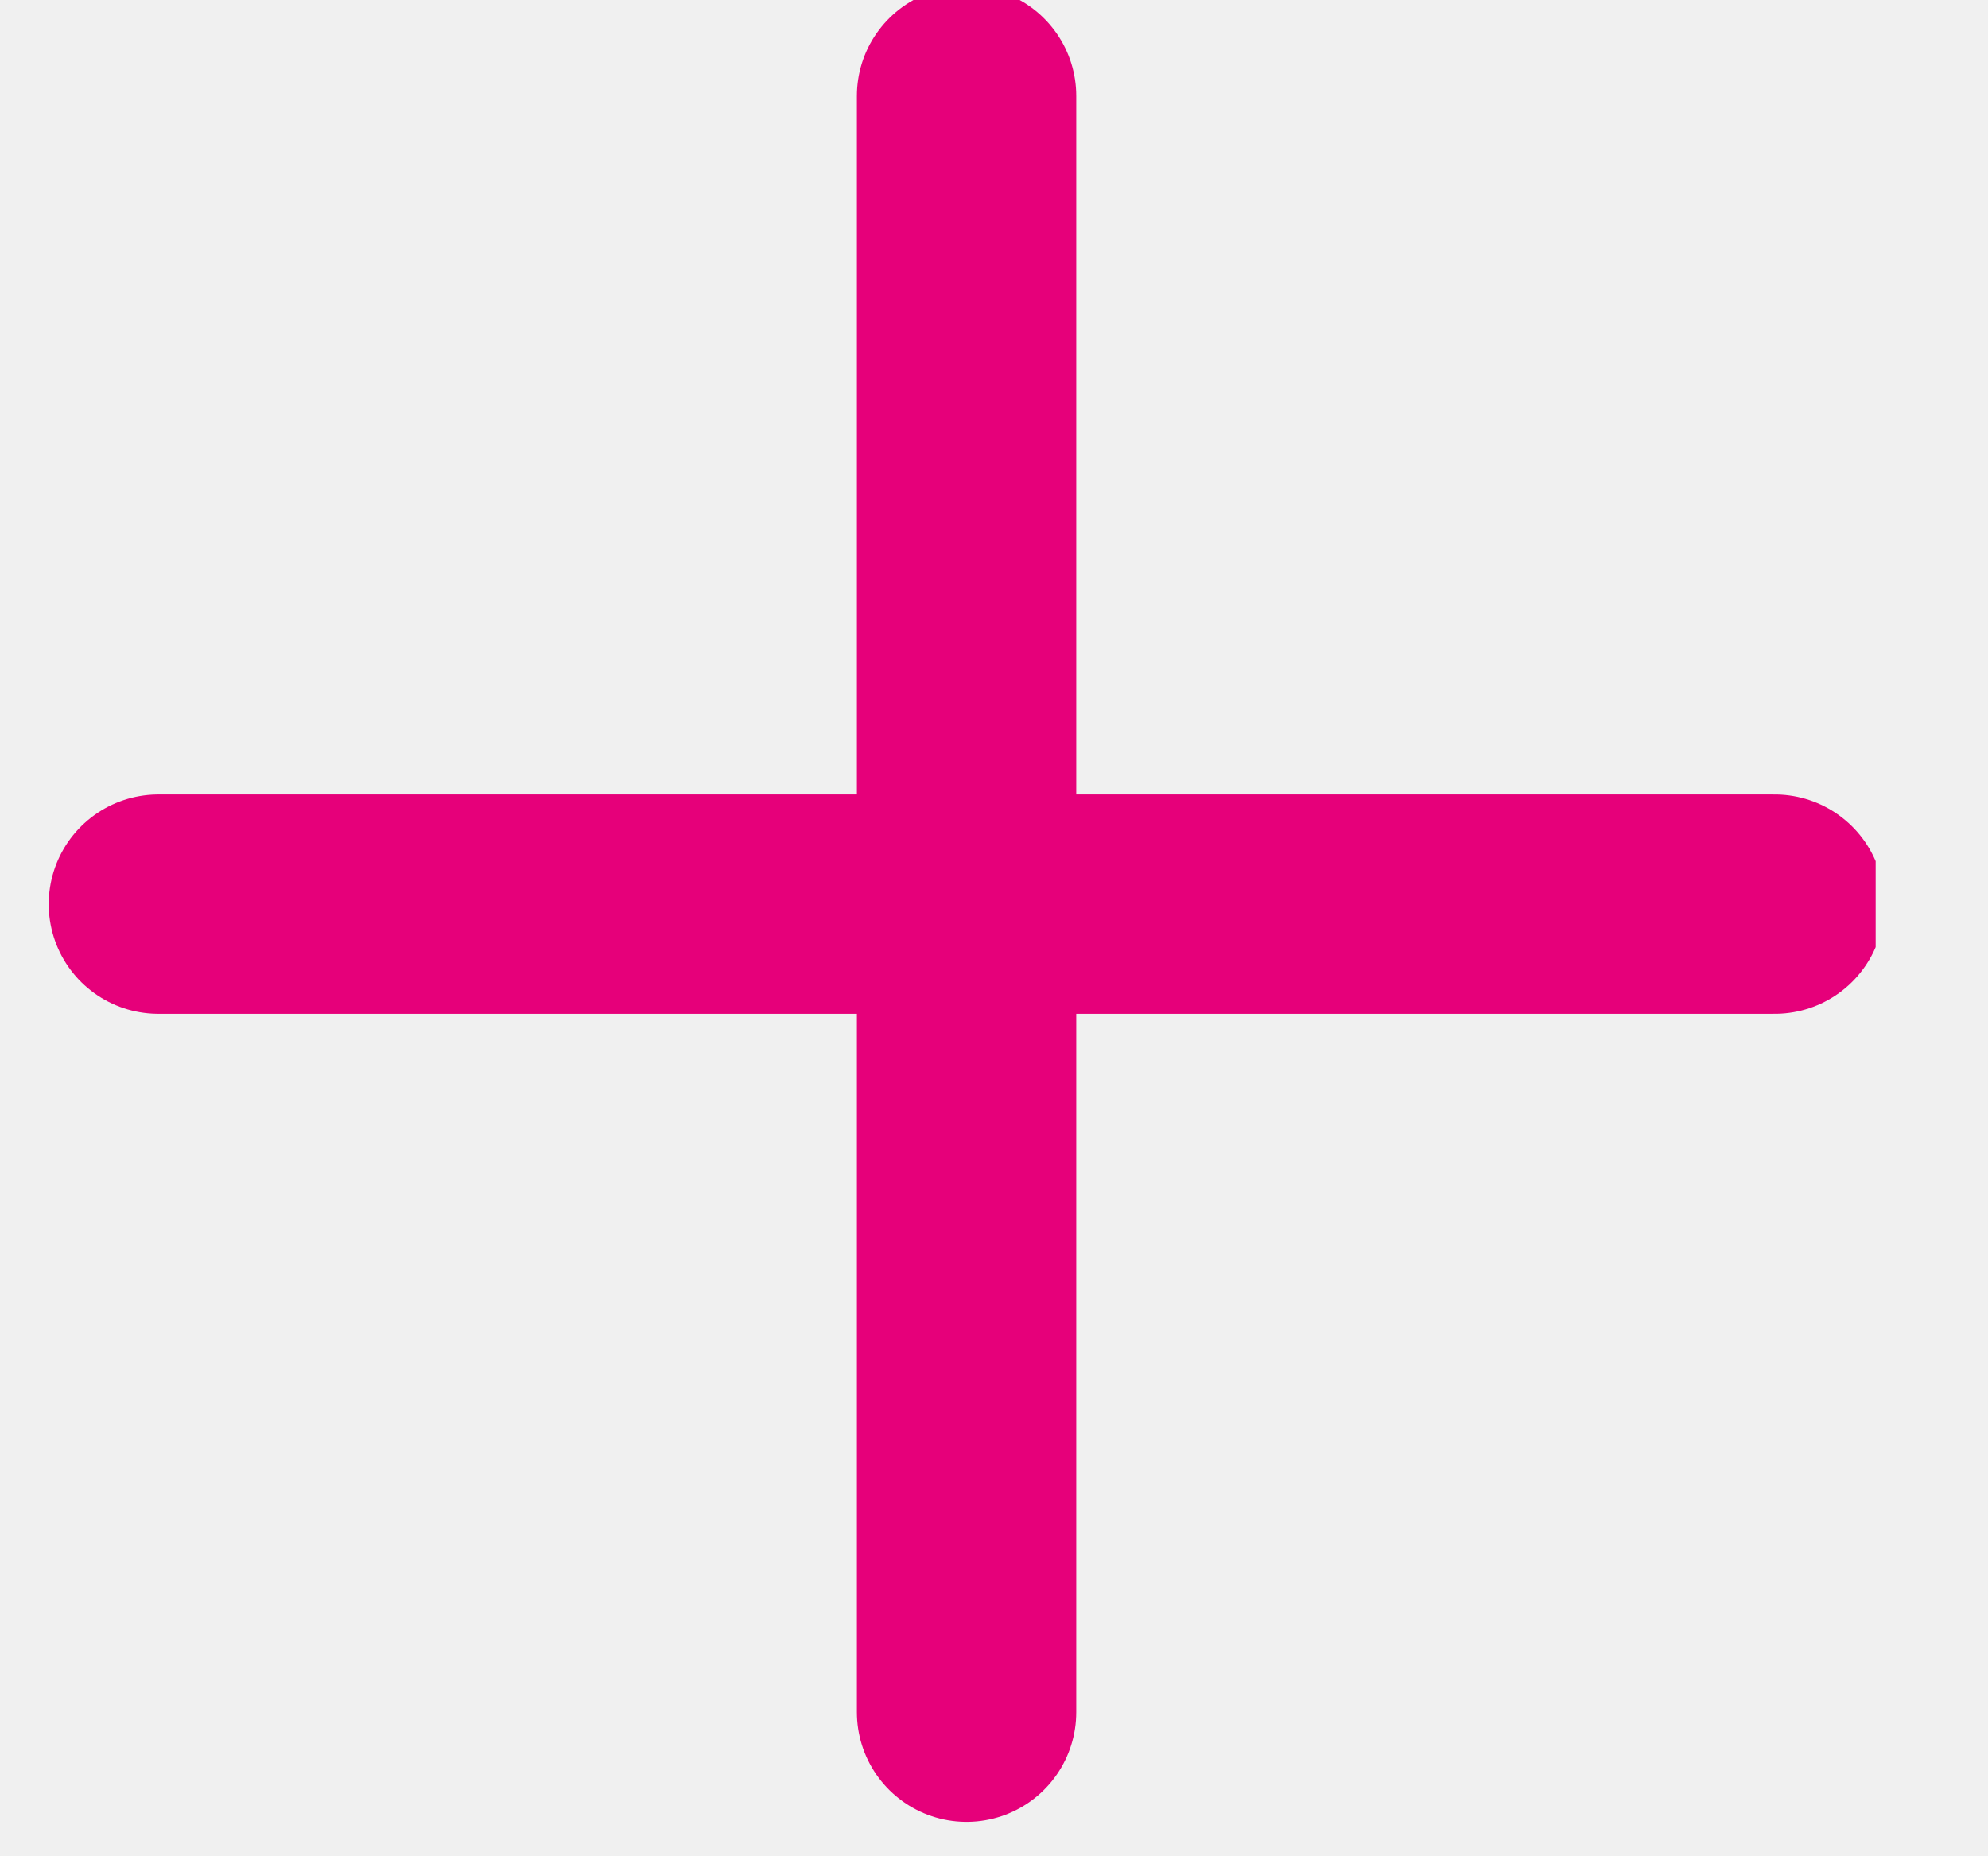
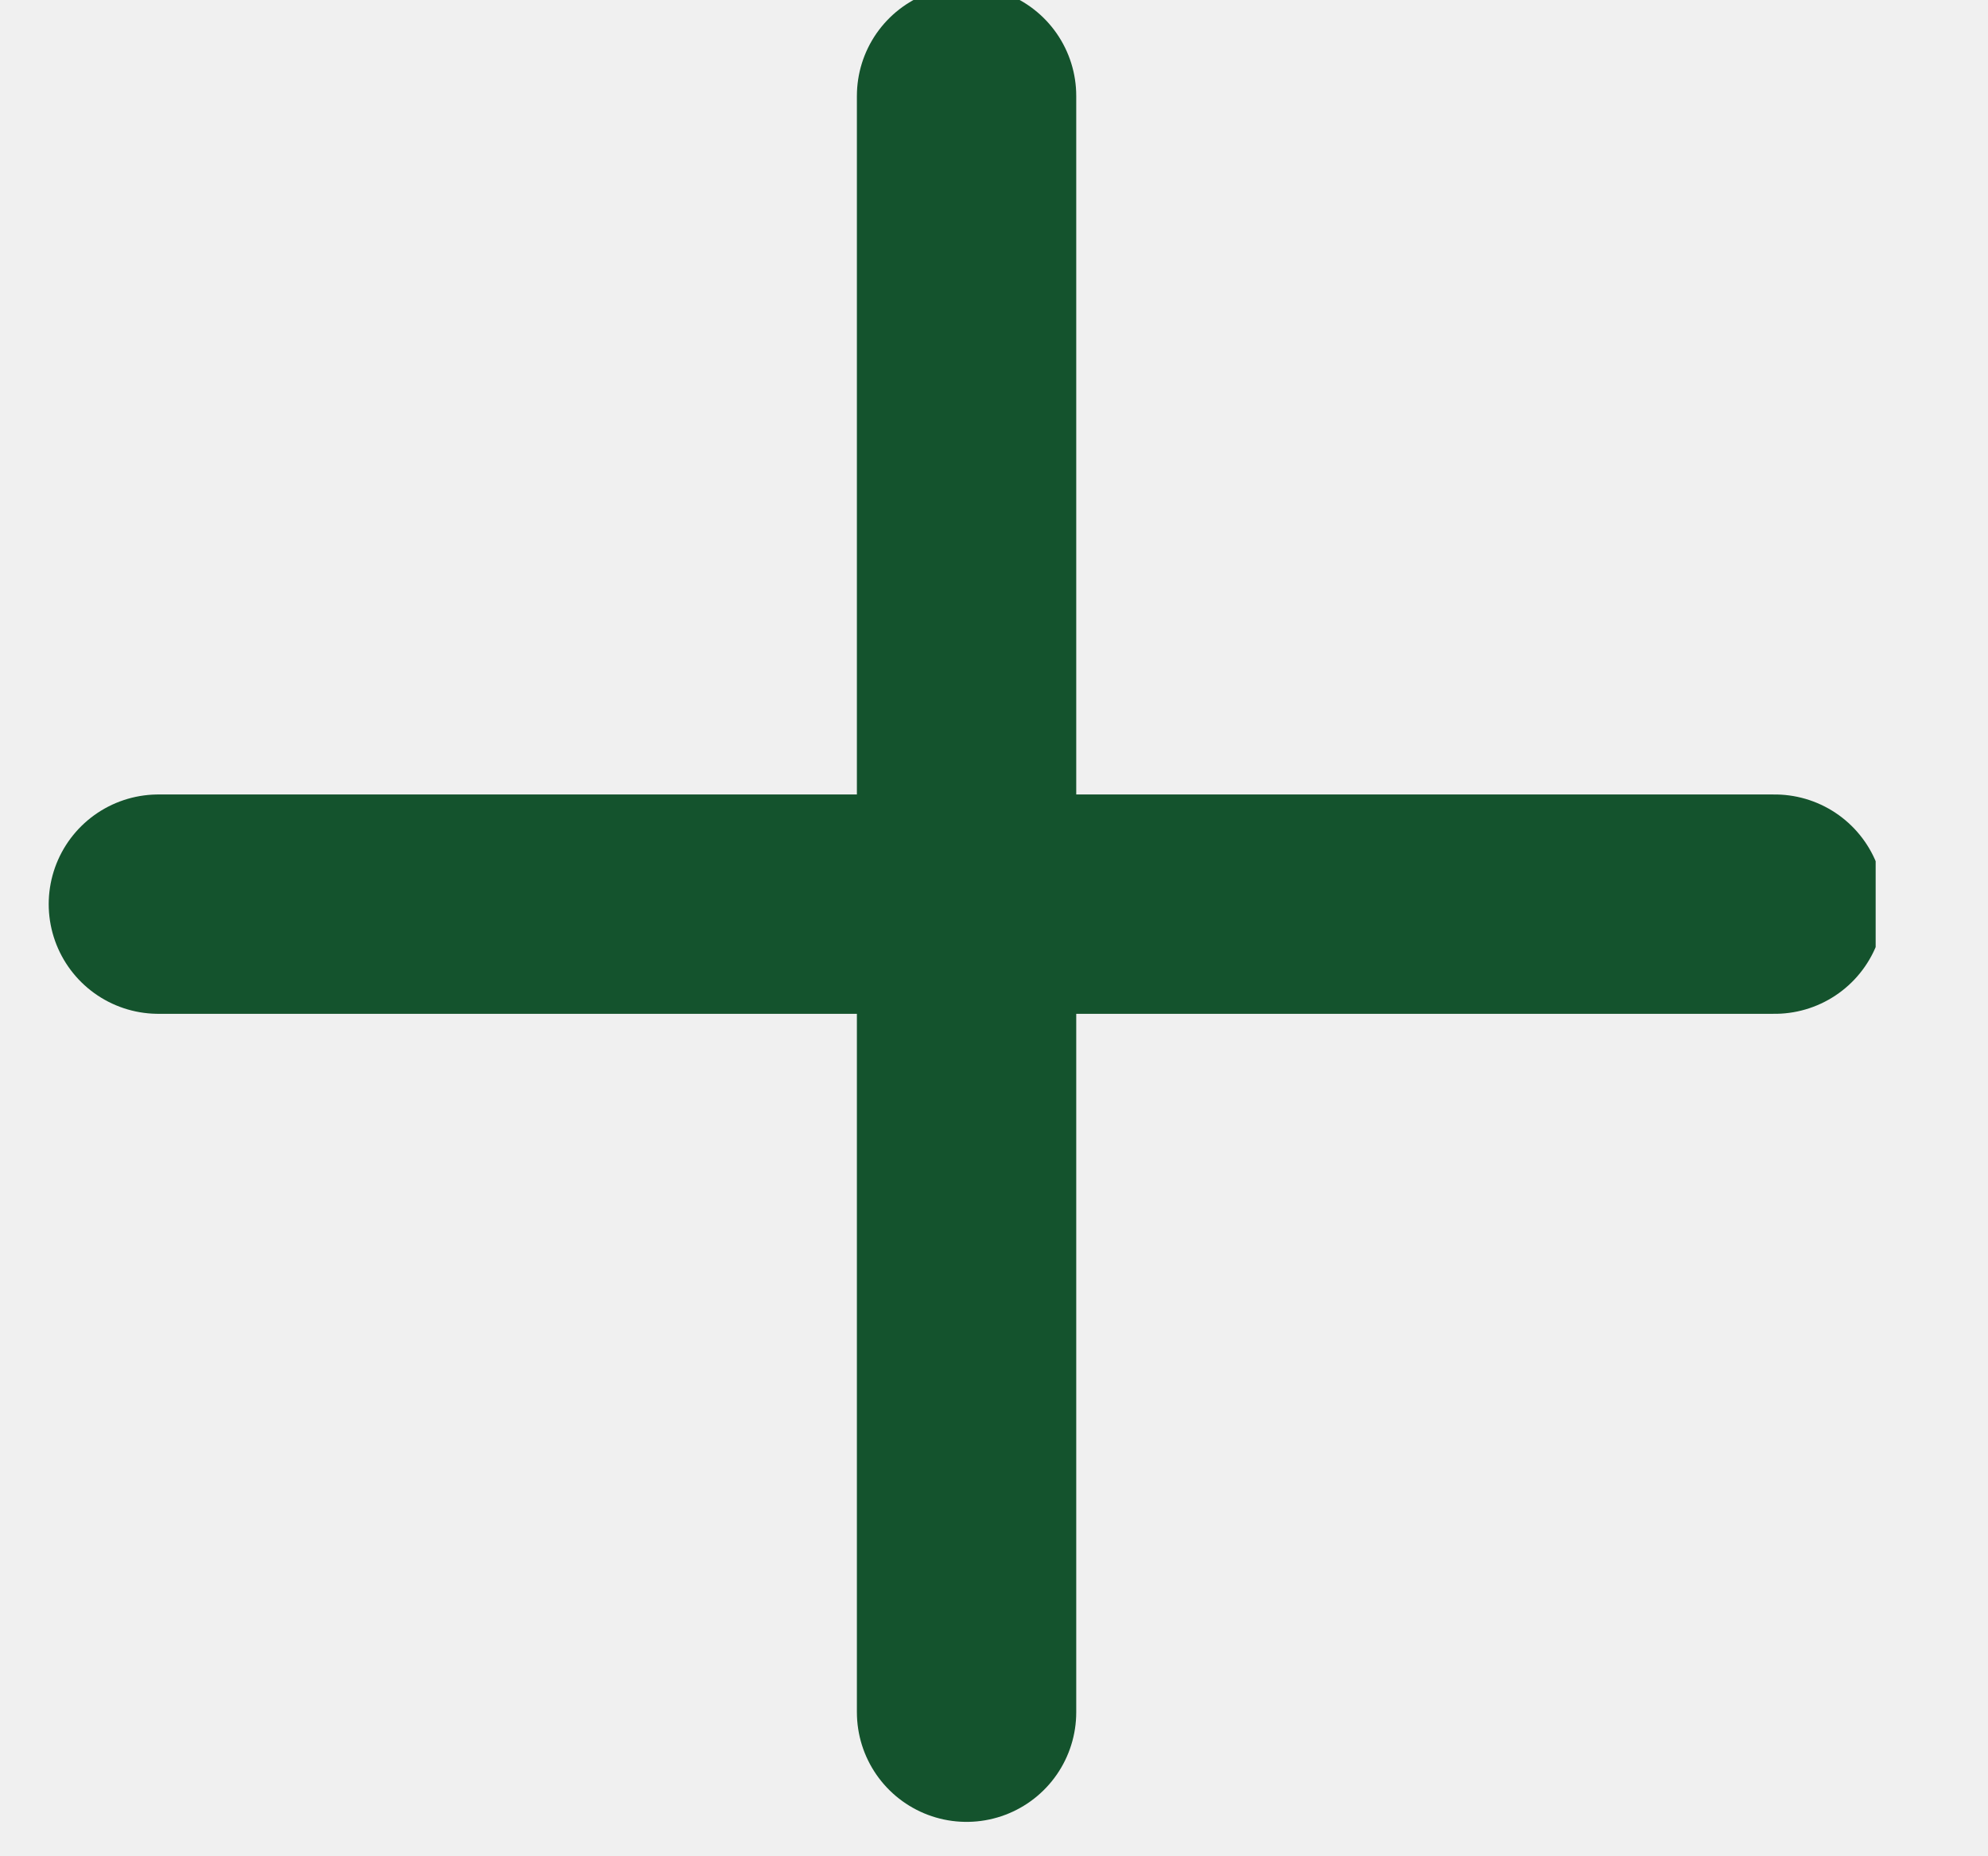
<svg xmlns="http://www.w3.org/2000/svg" width="15" height="14" viewBox="0 0 15 14" fill="none">
  <g clip-path="url(#clip0_621_1477)">
-     <path d="M7.293 0.724L7.293 12.919" stroke="#E6007A" stroke-width="1.655" stroke-linecap="round" stroke-linejoin="round" />
-     <path d="M13.391 6.822L1.195 6.822" stroke="#E6007A" stroke-width="1.655" stroke-linecap="round" stroke-linejoin="round" />
+     <path d="M7.293 0.724L7.293 12.919" stroke="#14532d" stroke-width="1.655" stroke-linecap="round" stroke-linejoin="round" />
+     <path d="M13.391 6.822L1.195 6.822" stroke="#14532d" stroke-width="1.655" stroke-linecap="round" stroke-linejoin="round" />
  </g>
  <defs>
    <clipPath id="clip0_621_1477">
      <rect width="14" height="14" fill="white" transform="translate(0.152344)" />
    </clipPath>
  </defs>
</svg>
